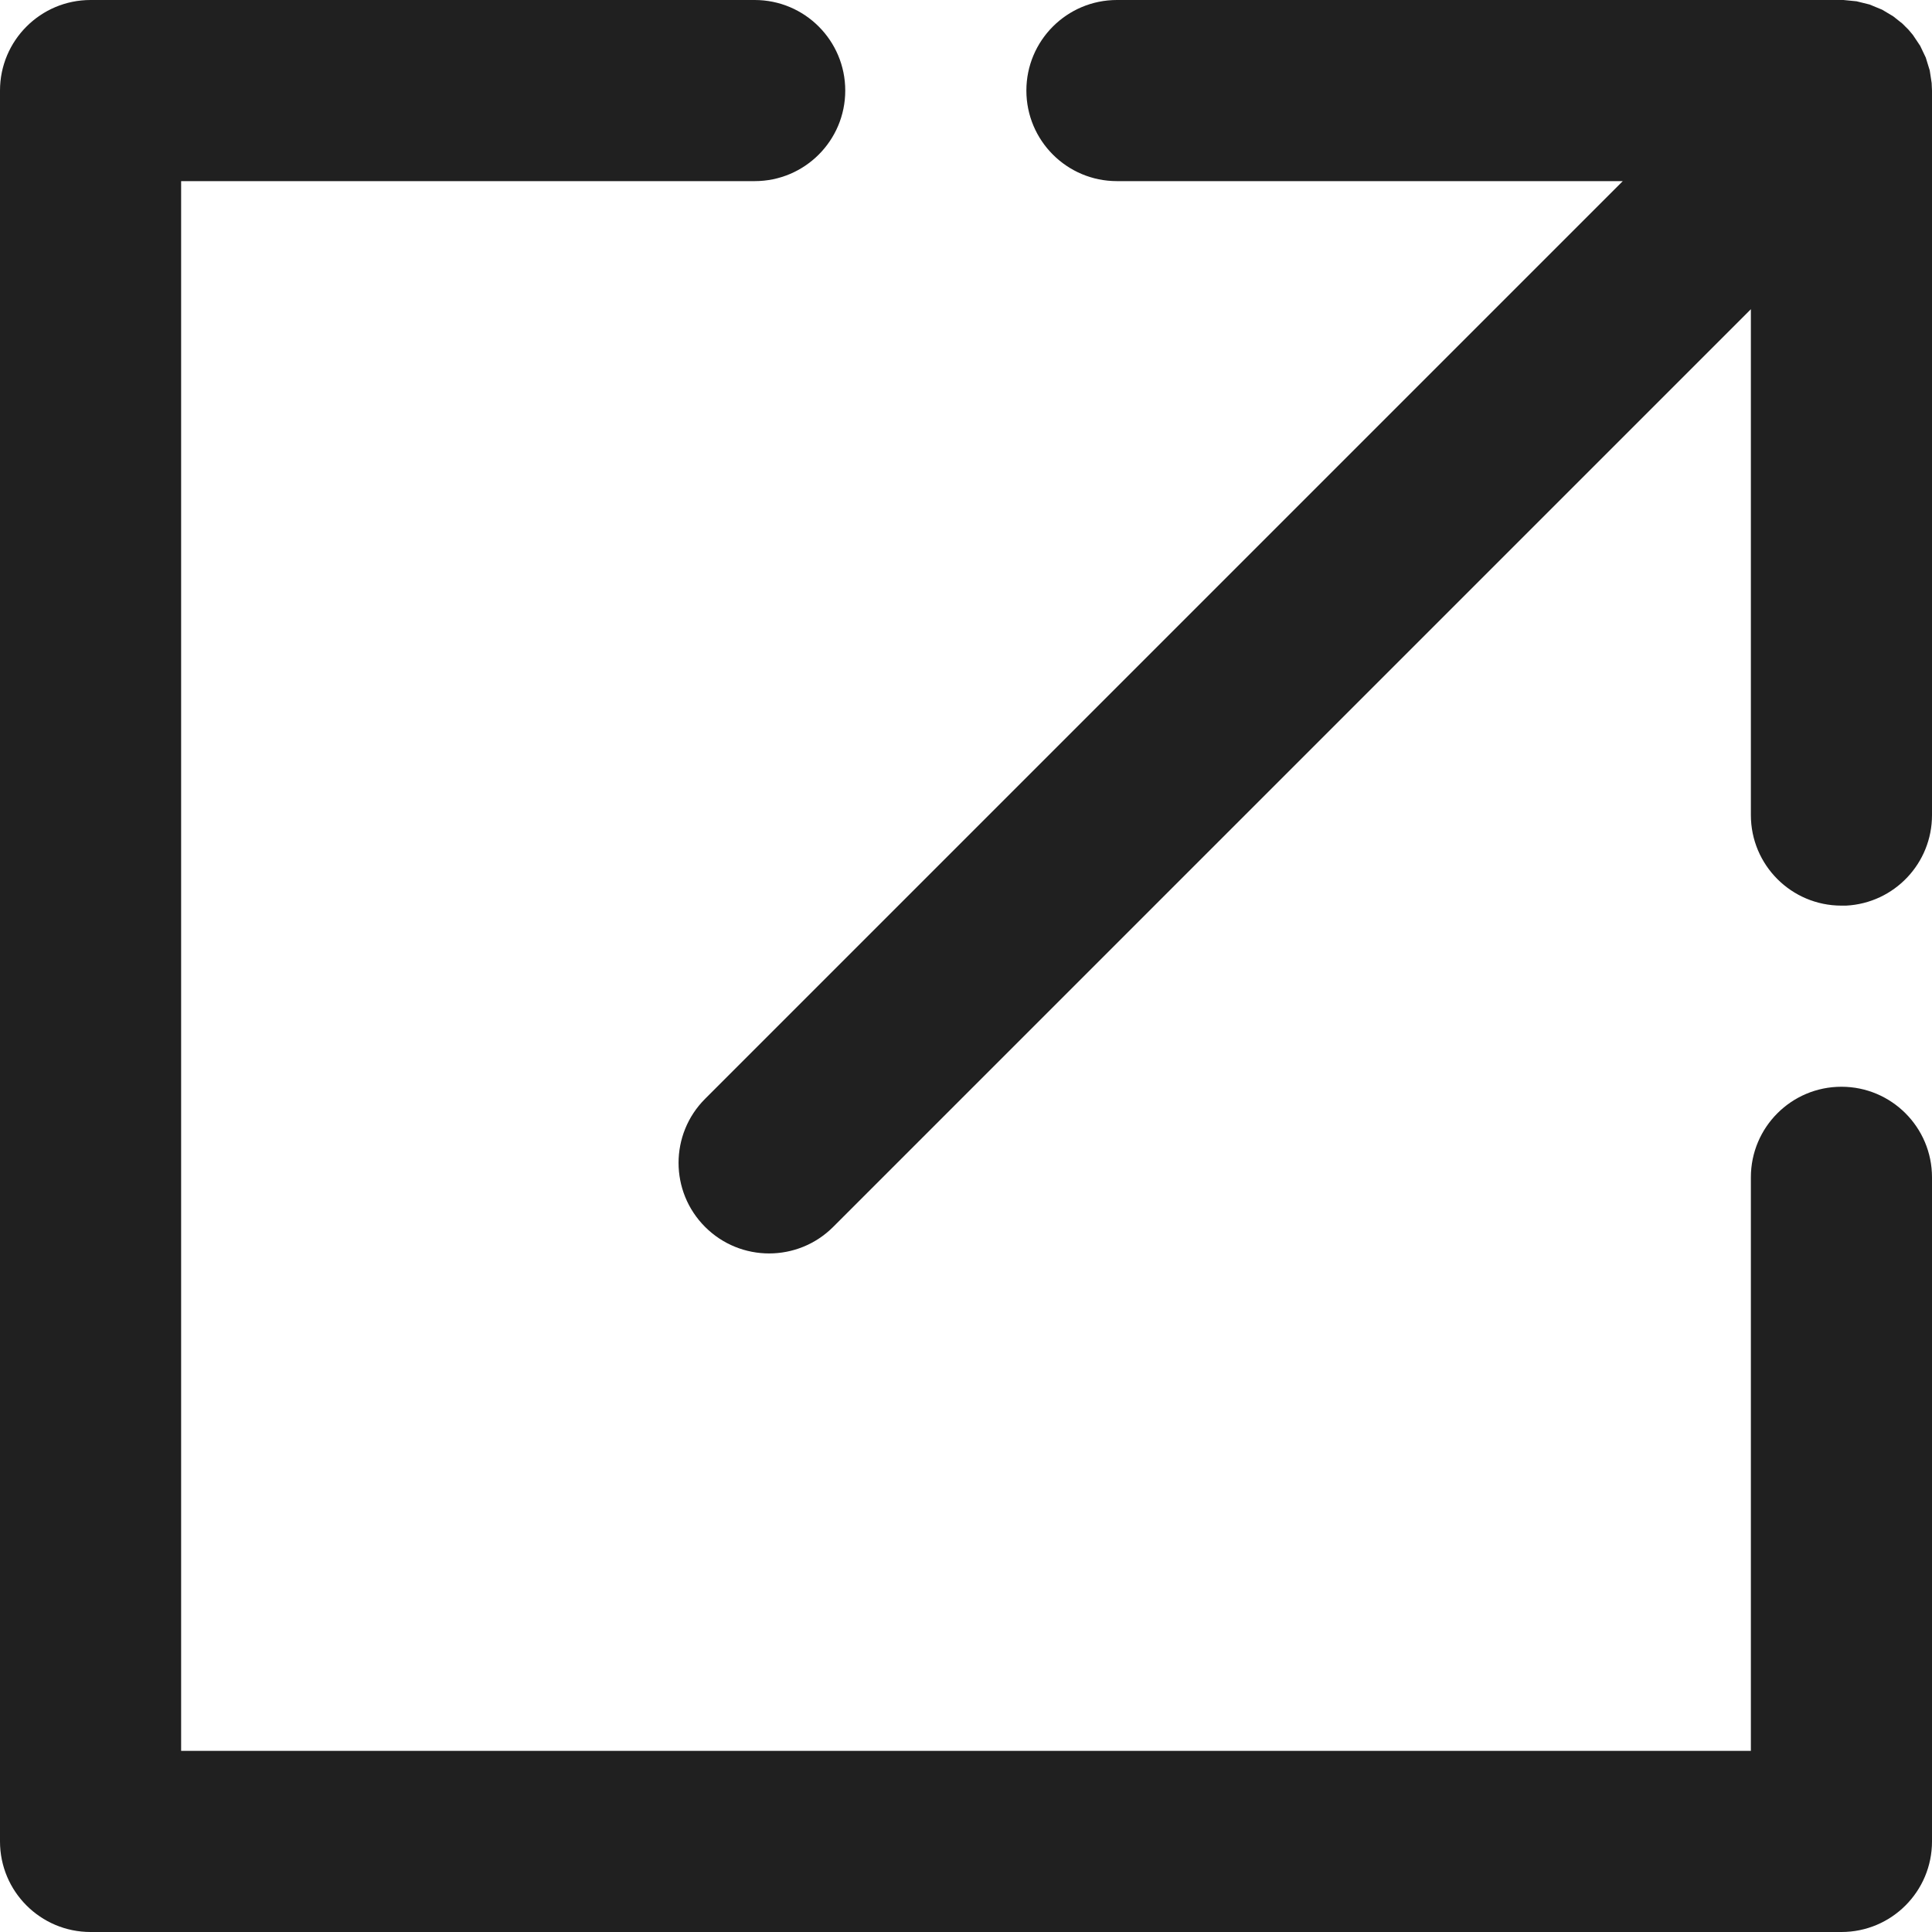
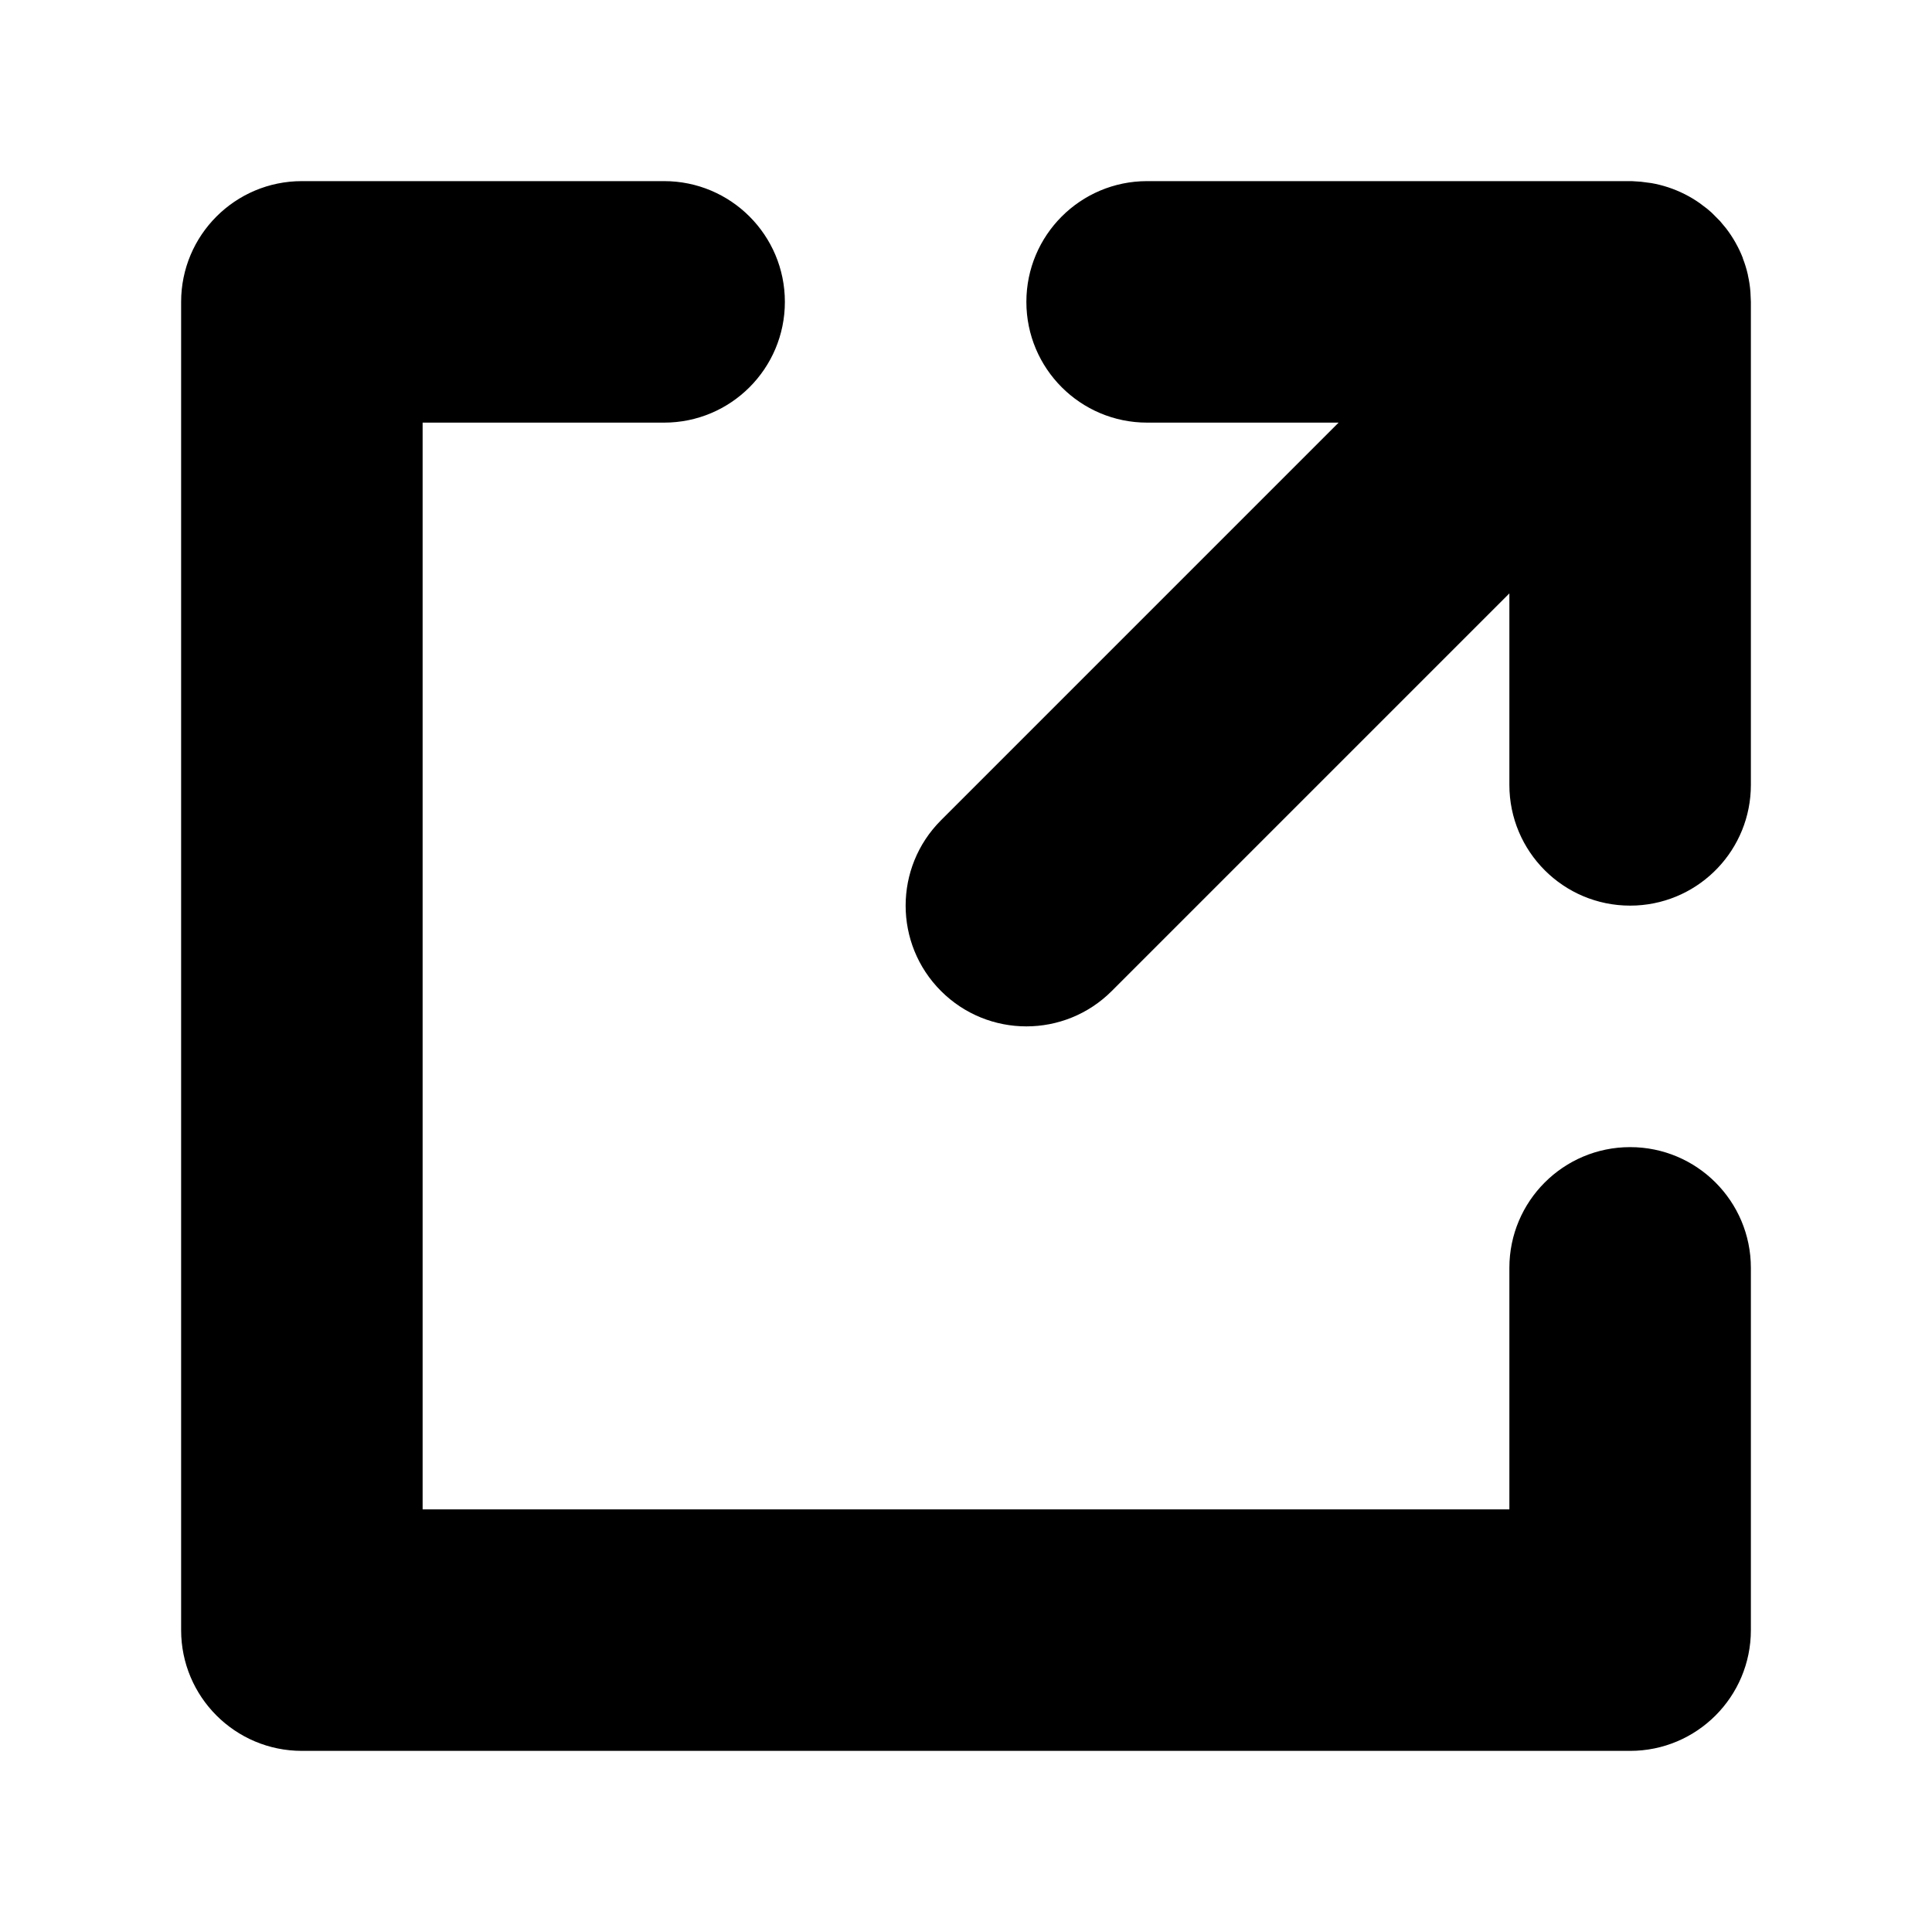
<svg xmlns="http://www.w3.org/2000/svg" width="64" height="64" viewBox="0 0 64 64">
  <defs>
    <clipPath id="clip-link">
      <rect width="64" height="64" />
    </clipPath>
  </defs>
  <g id="link" clip-path="url(#clip-link)">
-     <path id="path-link" d="M610-65H588a3,3,0,0,0-3,3V-4a3,3,0,0,0,3,3h58a3,3,0,0,0,3-3V-26a3,3,0,0,0-3-3,3,3,0,0,0-3,3V-7H591V-59h19a3,3,0,0,0,3-3A3,3,0,0,0,610-65Zm36.04,0H622a3,3,0,0,0-3,3,3,3,0,0,0,3,3h16.757l-30.4,30.4a3,3,0,0,0,0,4.243,3,3,0,0,0,4.243,0l30.4-30.4V-38a3,3,0,0,0,3,3l.154,0A3,3,0,0,0,649-38V-62l-.011-.25-.064-.417-.131-.425-.185-.389-.242-.362-.143-.17-.207-.207-.3-.238-.365-.219-.418-.173-.432-.107L646.066-65Z" transform="translate(-585 65)" fill="#202020" fill-rule="evenodd" />
+     <path id="path-link" d="M432-52H420a4,4,0,0,0-4,4V-4a4,4,0,0,0,4,4h44a4,4,0,0,0,4-4V-16a4,4,0,0,0-4-4,4,4,0,0,0-4,4v8H424V-44h8a4,4,0,0,0,4-4A4,4,0,0,0,432-52Zm32.053,0H448a4,4,0,0,0-4,4,4,4,0,0,0,4,4h6.343L441.172-30.828a4,4,0,0,0,0,5.657,4,4,0,0,0,5.656,0L460-38.343V-32a4,4,0,0,0,4,4l.206-.005A4,4,0,0,0,468-32V-48l-.015-.333a3.742,3.742,0,0,0-.082-.543L467.9-48.9a3.8,3.8,0,0,0-.166-.541l0-.011a3.87,3.87,0,0,0-.243-.51l-.012-.022a3.952,3.952,0,0,0-.3-.451l-.205-.246-.275-.276-.145-.125-.254-.192a3.9,3.9,0,0,0-.477-.287l-.016-.008a3.963,3.963,0,0,0-.549-.227h0a3.977,3.977,0,0,0-.555-.139l-.344-.045Z" transform="translate(-410 58)" fill-rule="evenodd" />
  </g>
</svg>
